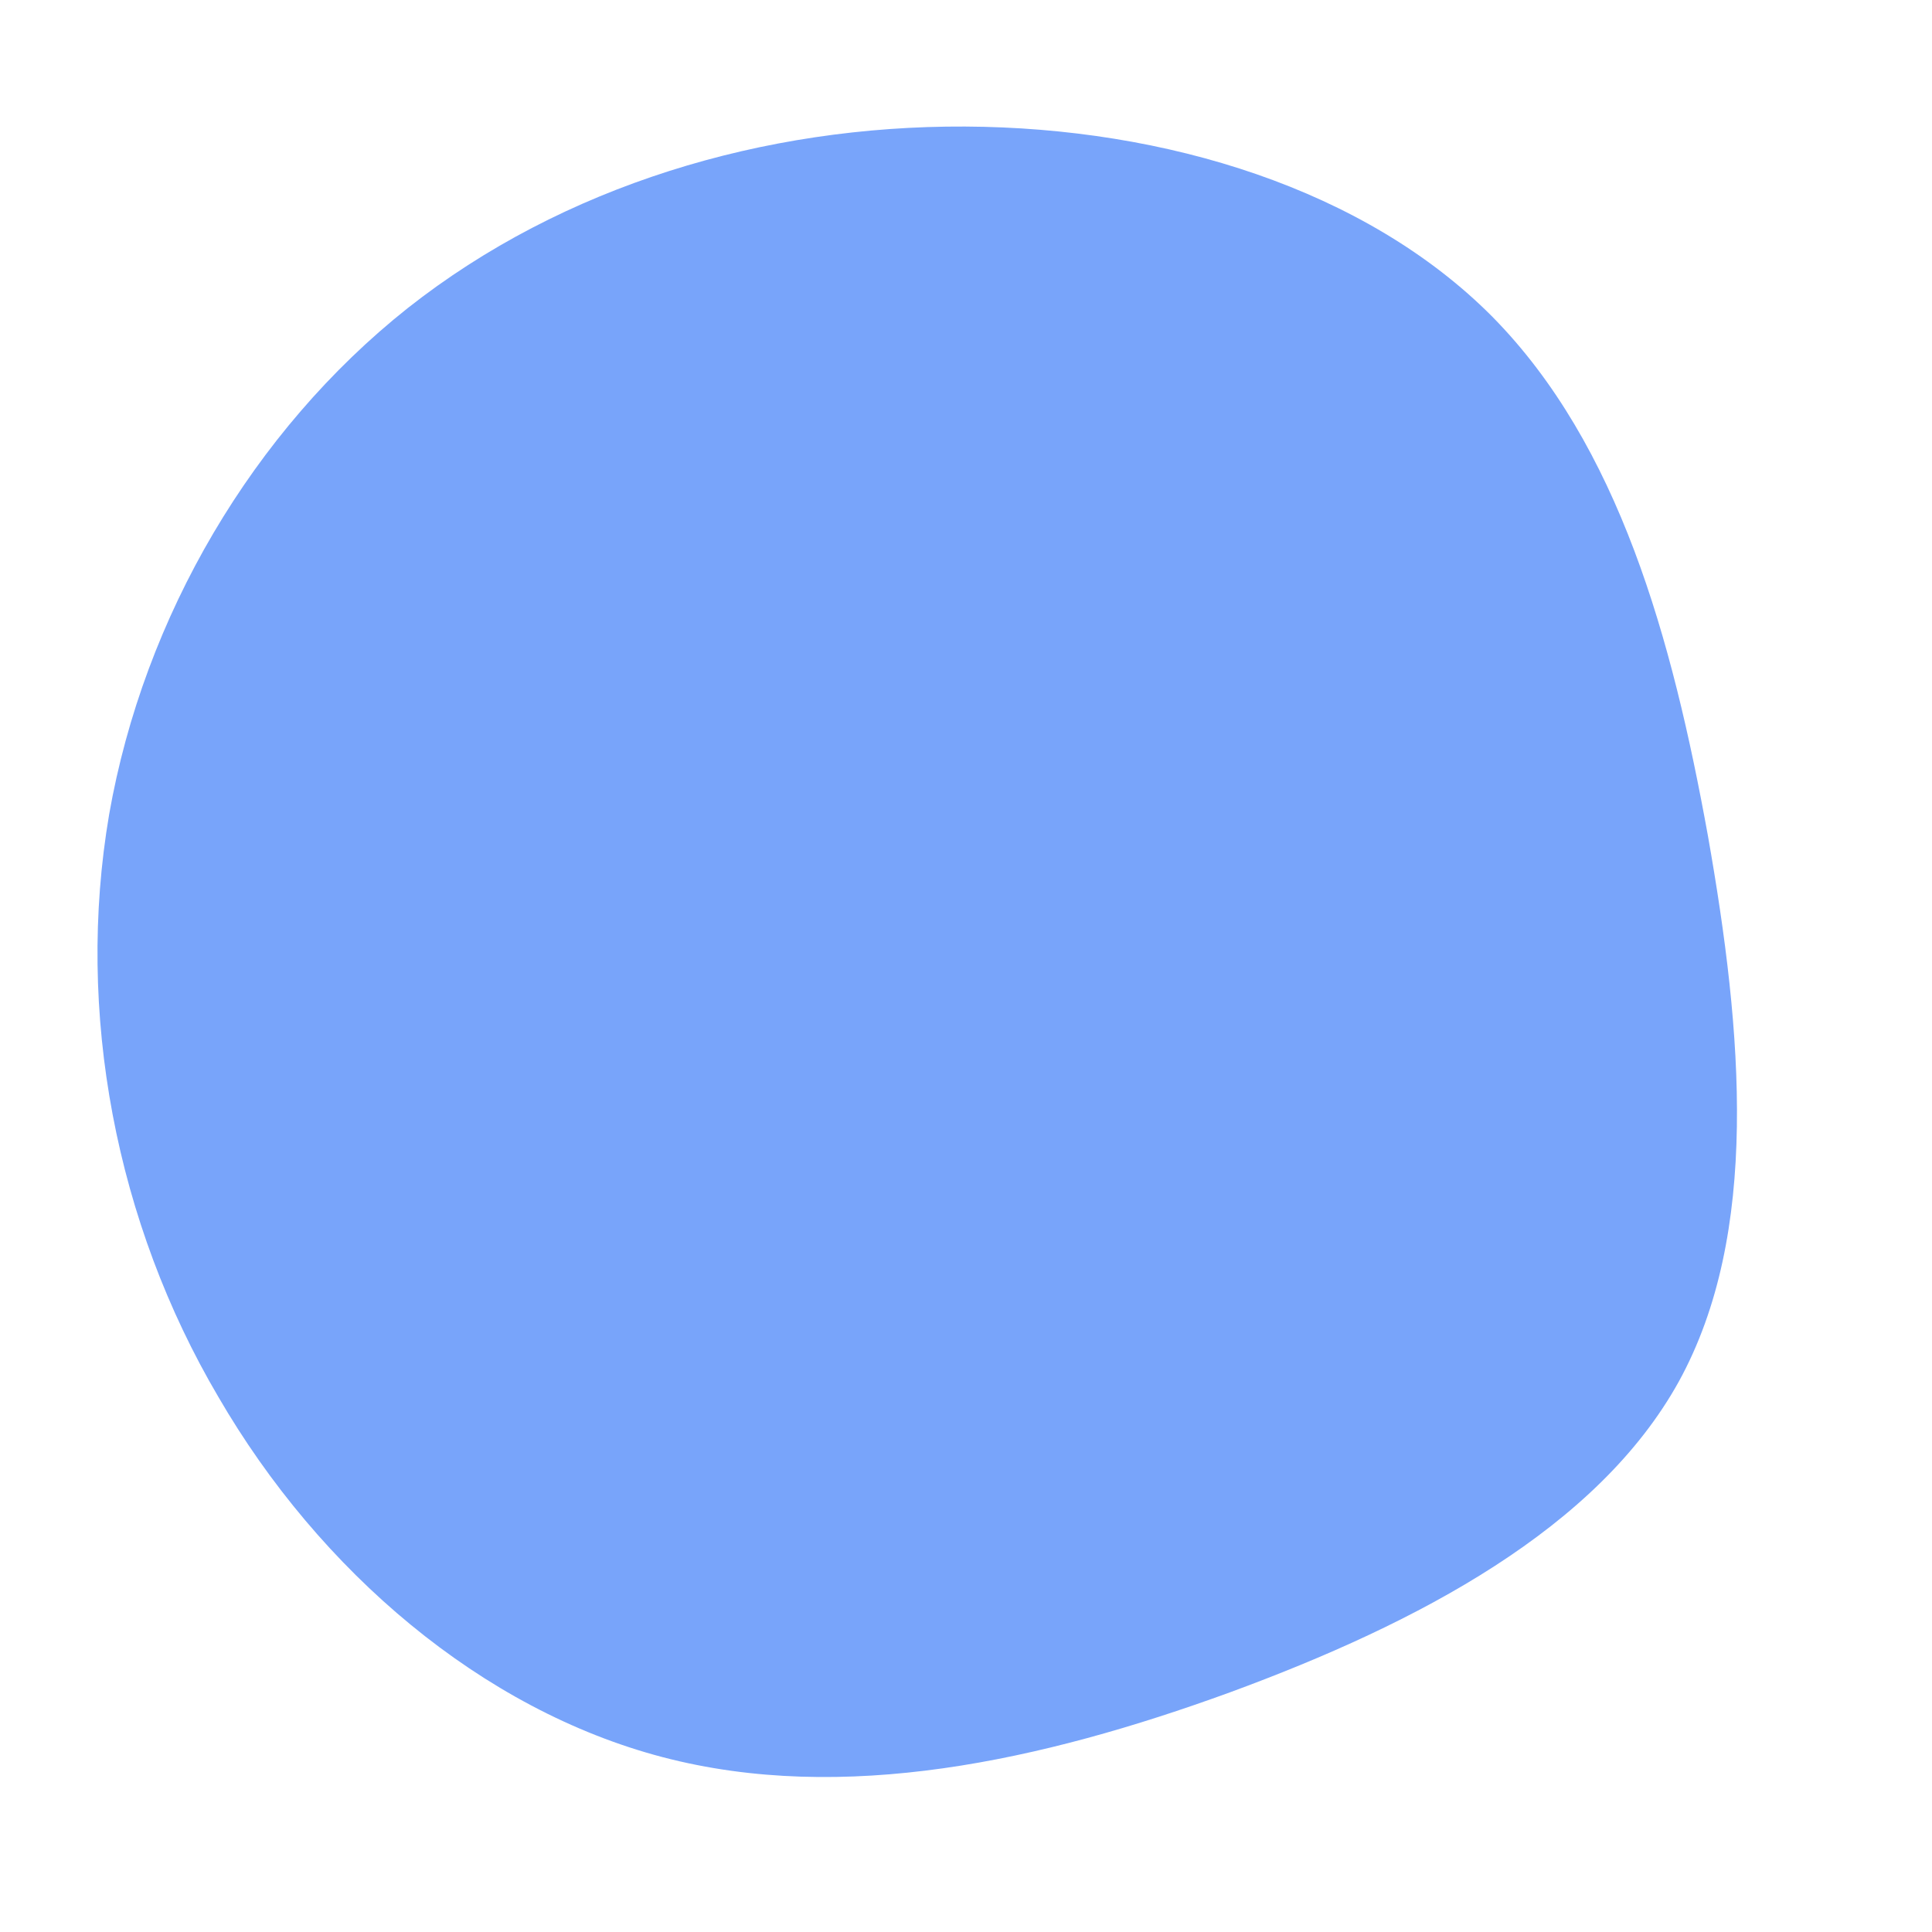
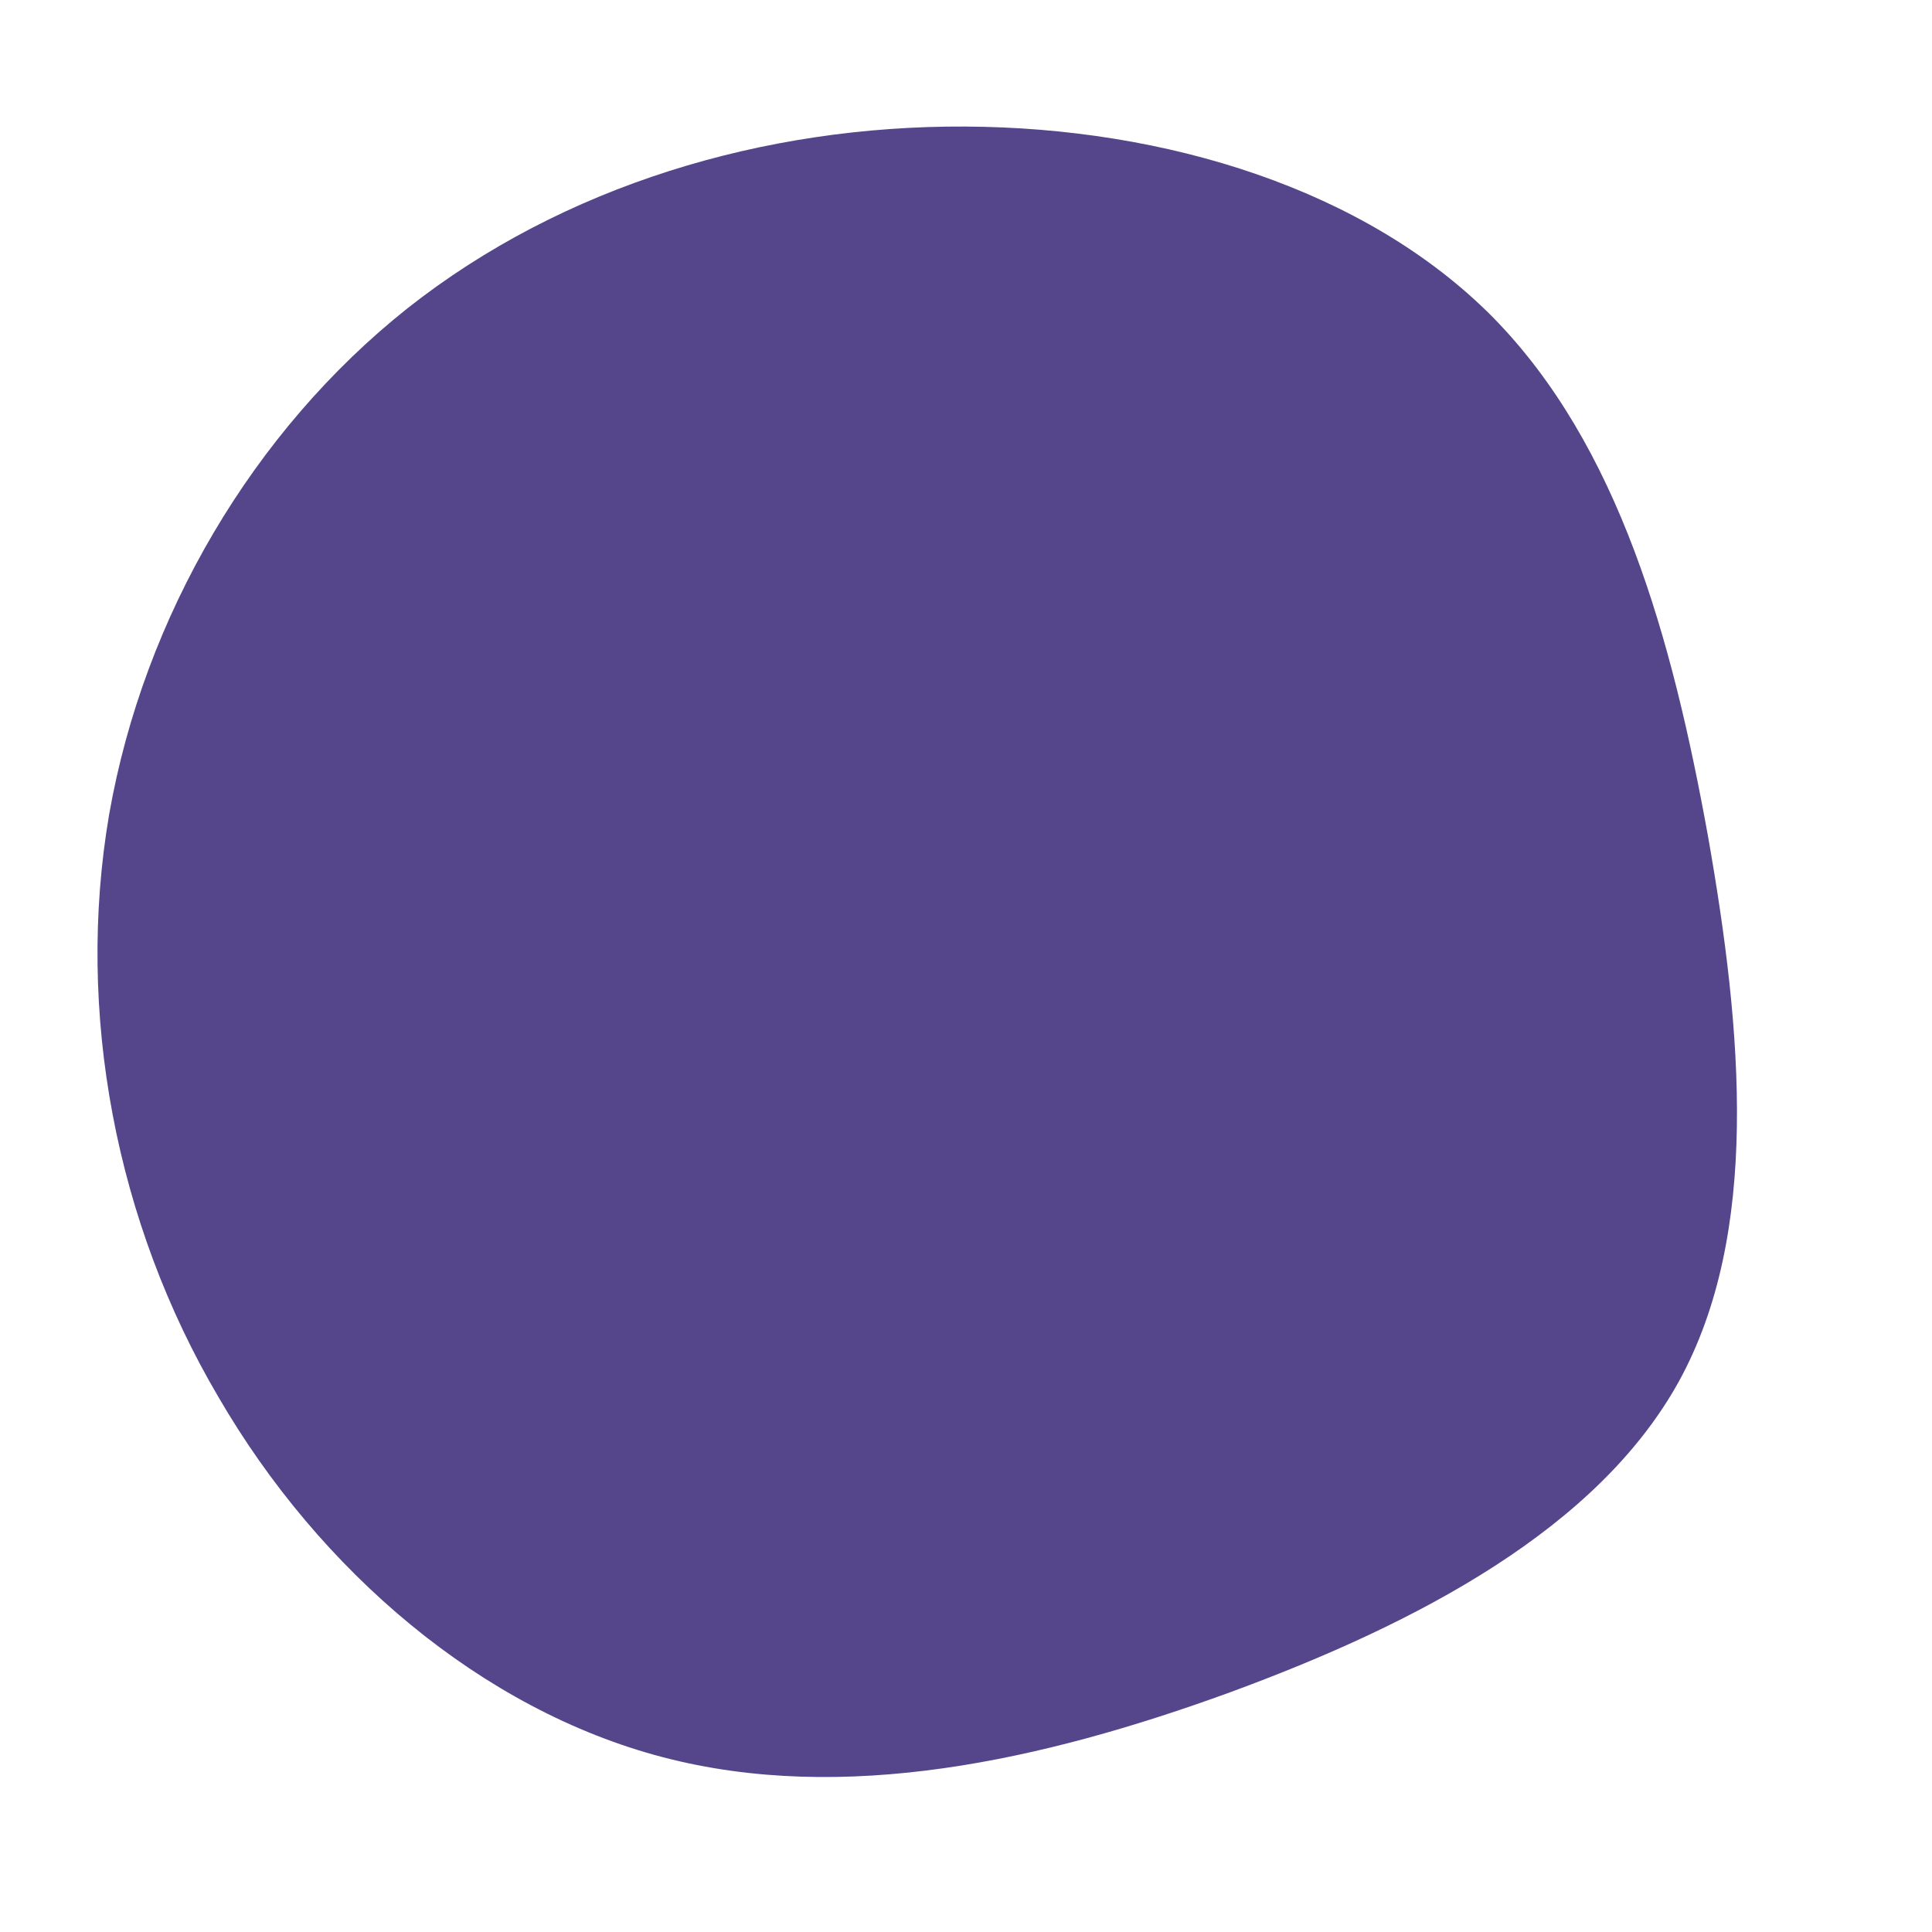
<svg xmlns="http://www.w3.org/2000/svg" viewBox="0 0 200 200" class="absolute h-80 md:h-96 transform scale-100 md:scale-110 lg:scale-125 translate-y-4 md:translate-y-0 -translate-x-4 md:translate-x-4 lg:translate-x-12 text-blue-base fill-current opacity-10 blob" data-v-1b68bfcc="" width="384" height="384">
-   <path d="M54.5,-67.2C67.6,-53.9,73.1,-33.9,76.8,-13.5C80.4,6.9,82.2,27.7,73.8,43C65.4,58.2,46.9,68,27.3,75.2C7.8,82.3,-12.7,86.8,-31.4,81.9C-50.1,77,-66.9,62.7,-77.4,44.6C-88,26.6,-92.2,4.8,-88.7,-15.7C-85.1,-36.2,-73.8,-55.4,-57.8,-68.1C-41.7,-80.8,-20.9,-87,-0.1,-86.9C20.7,-86.8,41.4,-80.4,54.5,-67.2Z" transform="translate(100 100)" fill="#78A4FA" />
+   <path d="M54.5,-67.2C67.6,-53.9,73.1,-33.9,76.8,-13.5C80.4,6.9,82.2,27.7,73.8,43C65.4,58.2,46.9,68,27.3,75.2C7.8,82.3,-12.7,86.8,-31.4,81.9C-50.1,77,-66.9,62.7,-77.4,44.6C-88,26.6,-92.2,4.8,-88.7,-15.7C-85.1,-36.2,-73.8,-55.4,-57.8,-68.1C-41.7,-80.8,-20.9,-87,-0.1,-86.9C20.7,-86.8,41.4,-80.4,54.5,-67.2Z" transform="translate(100 100)" fill="#55468B" />
</svg>
